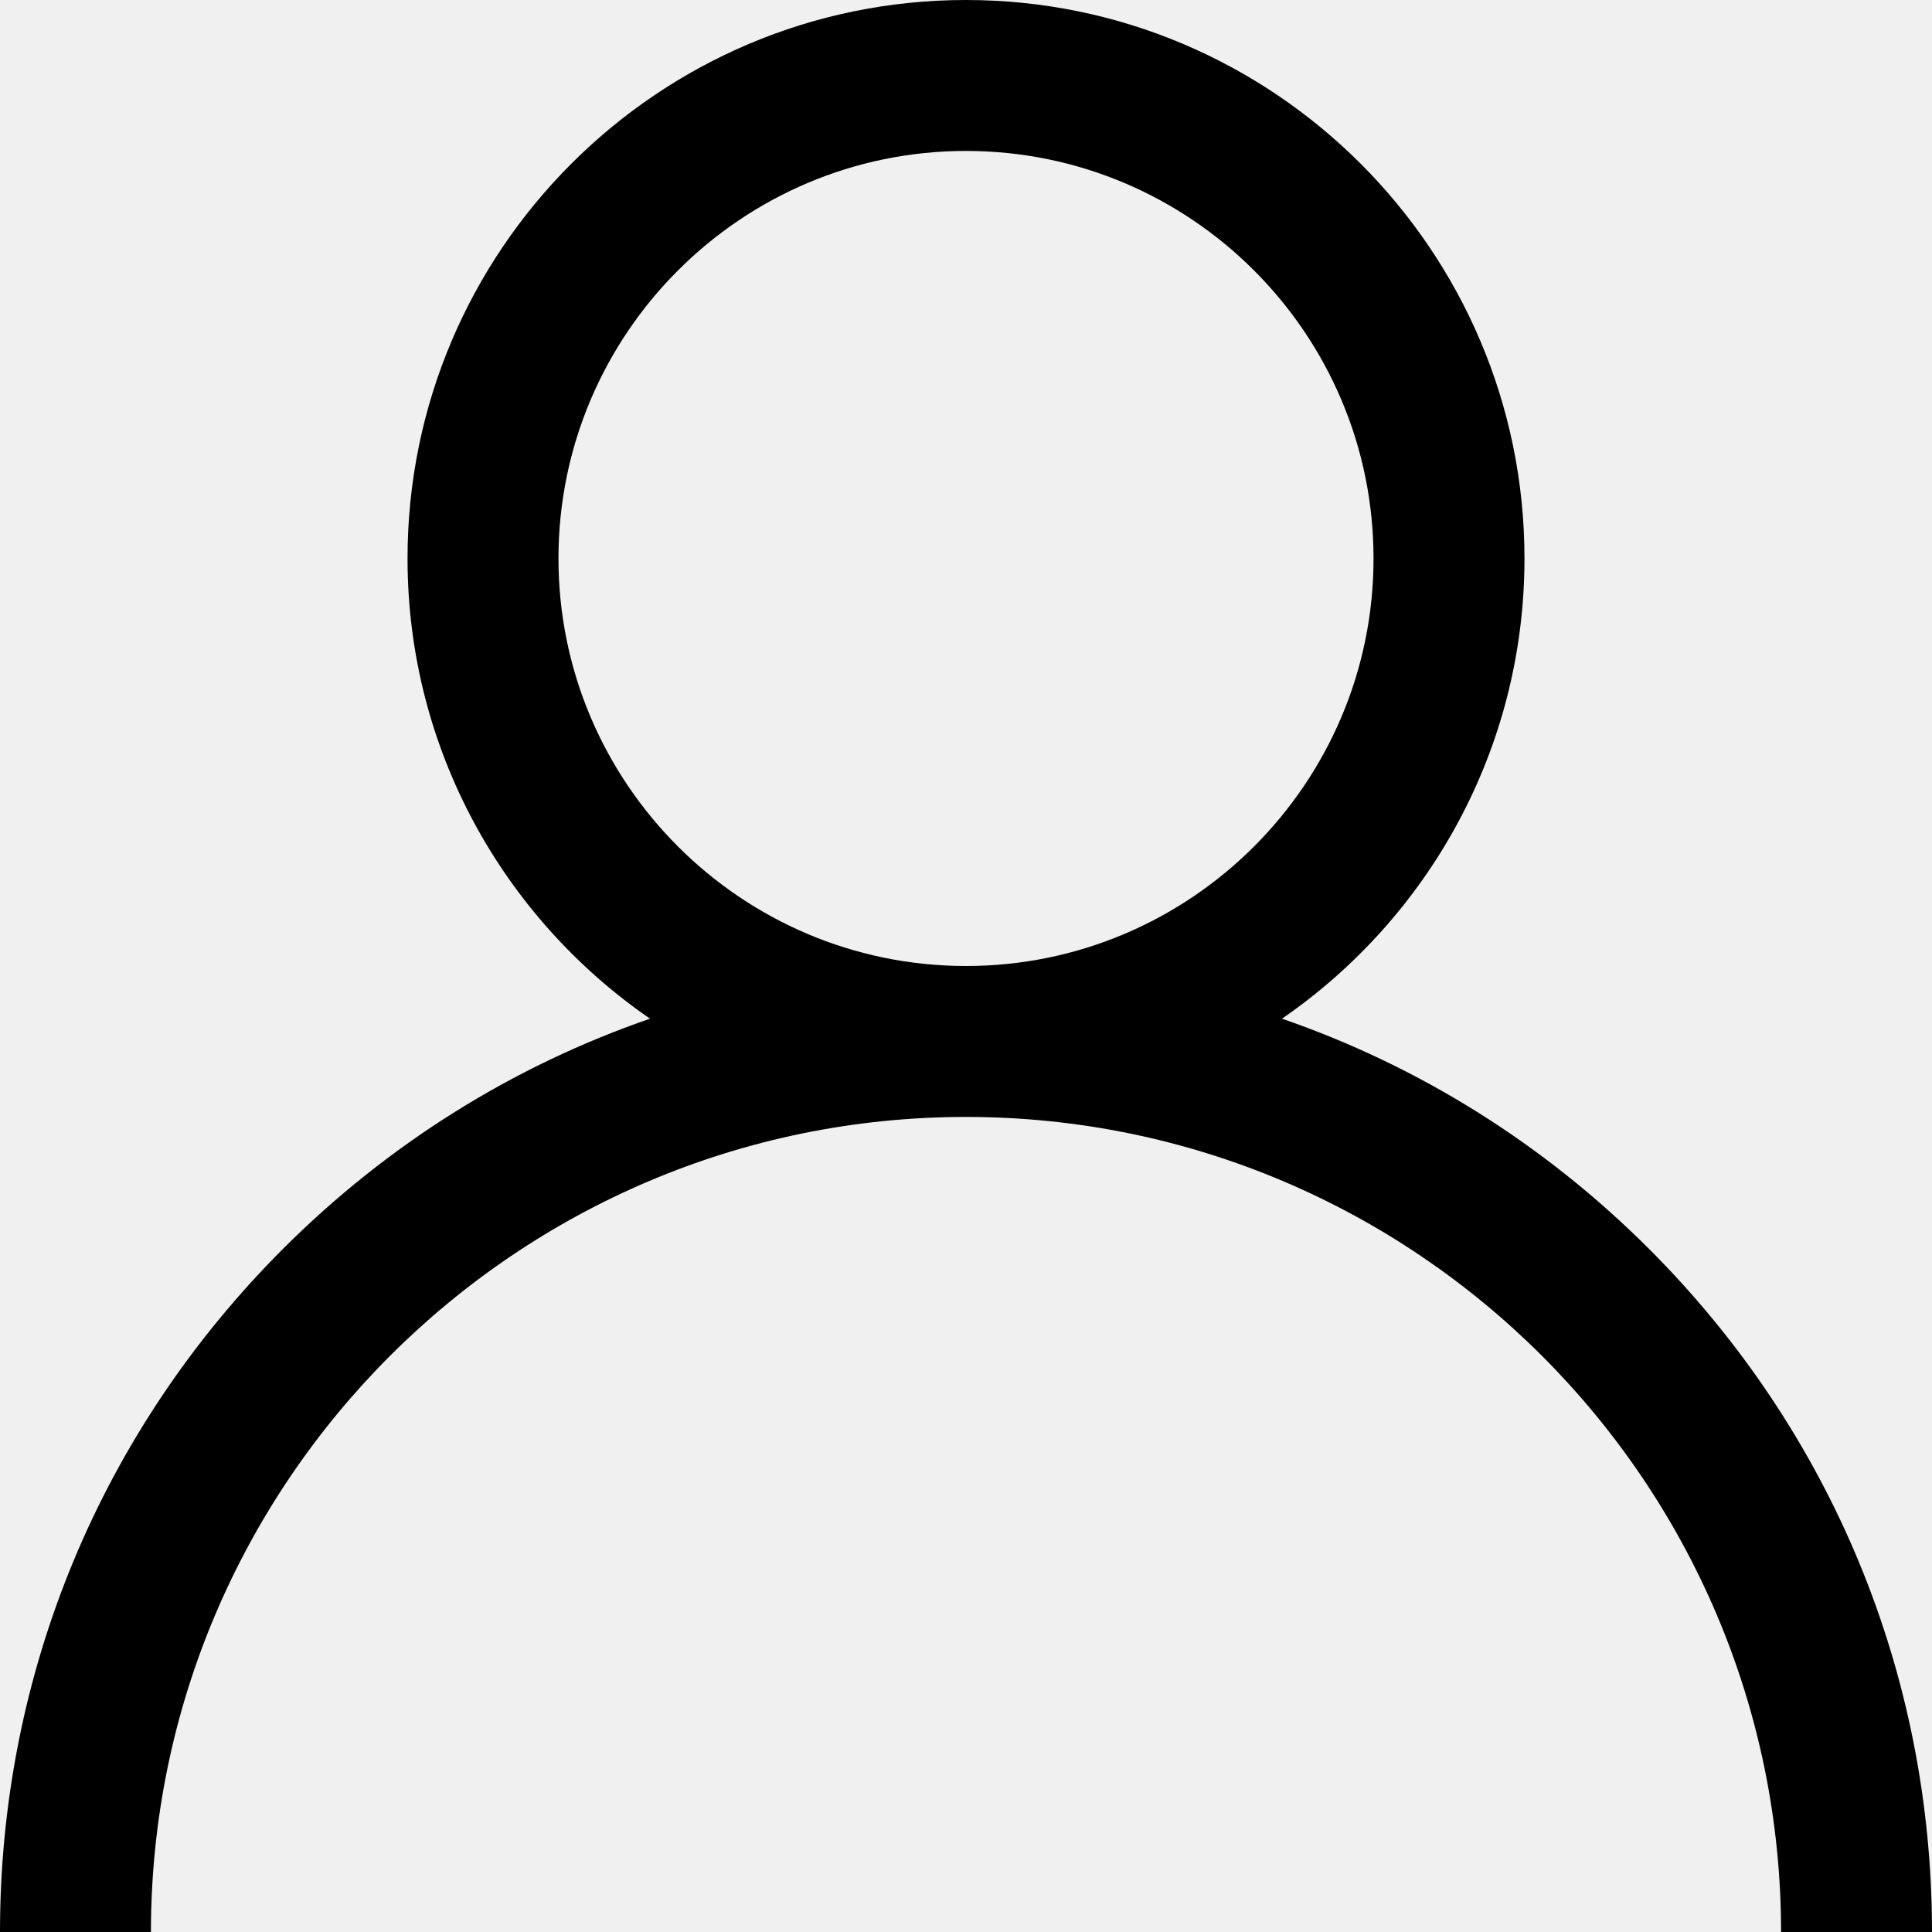
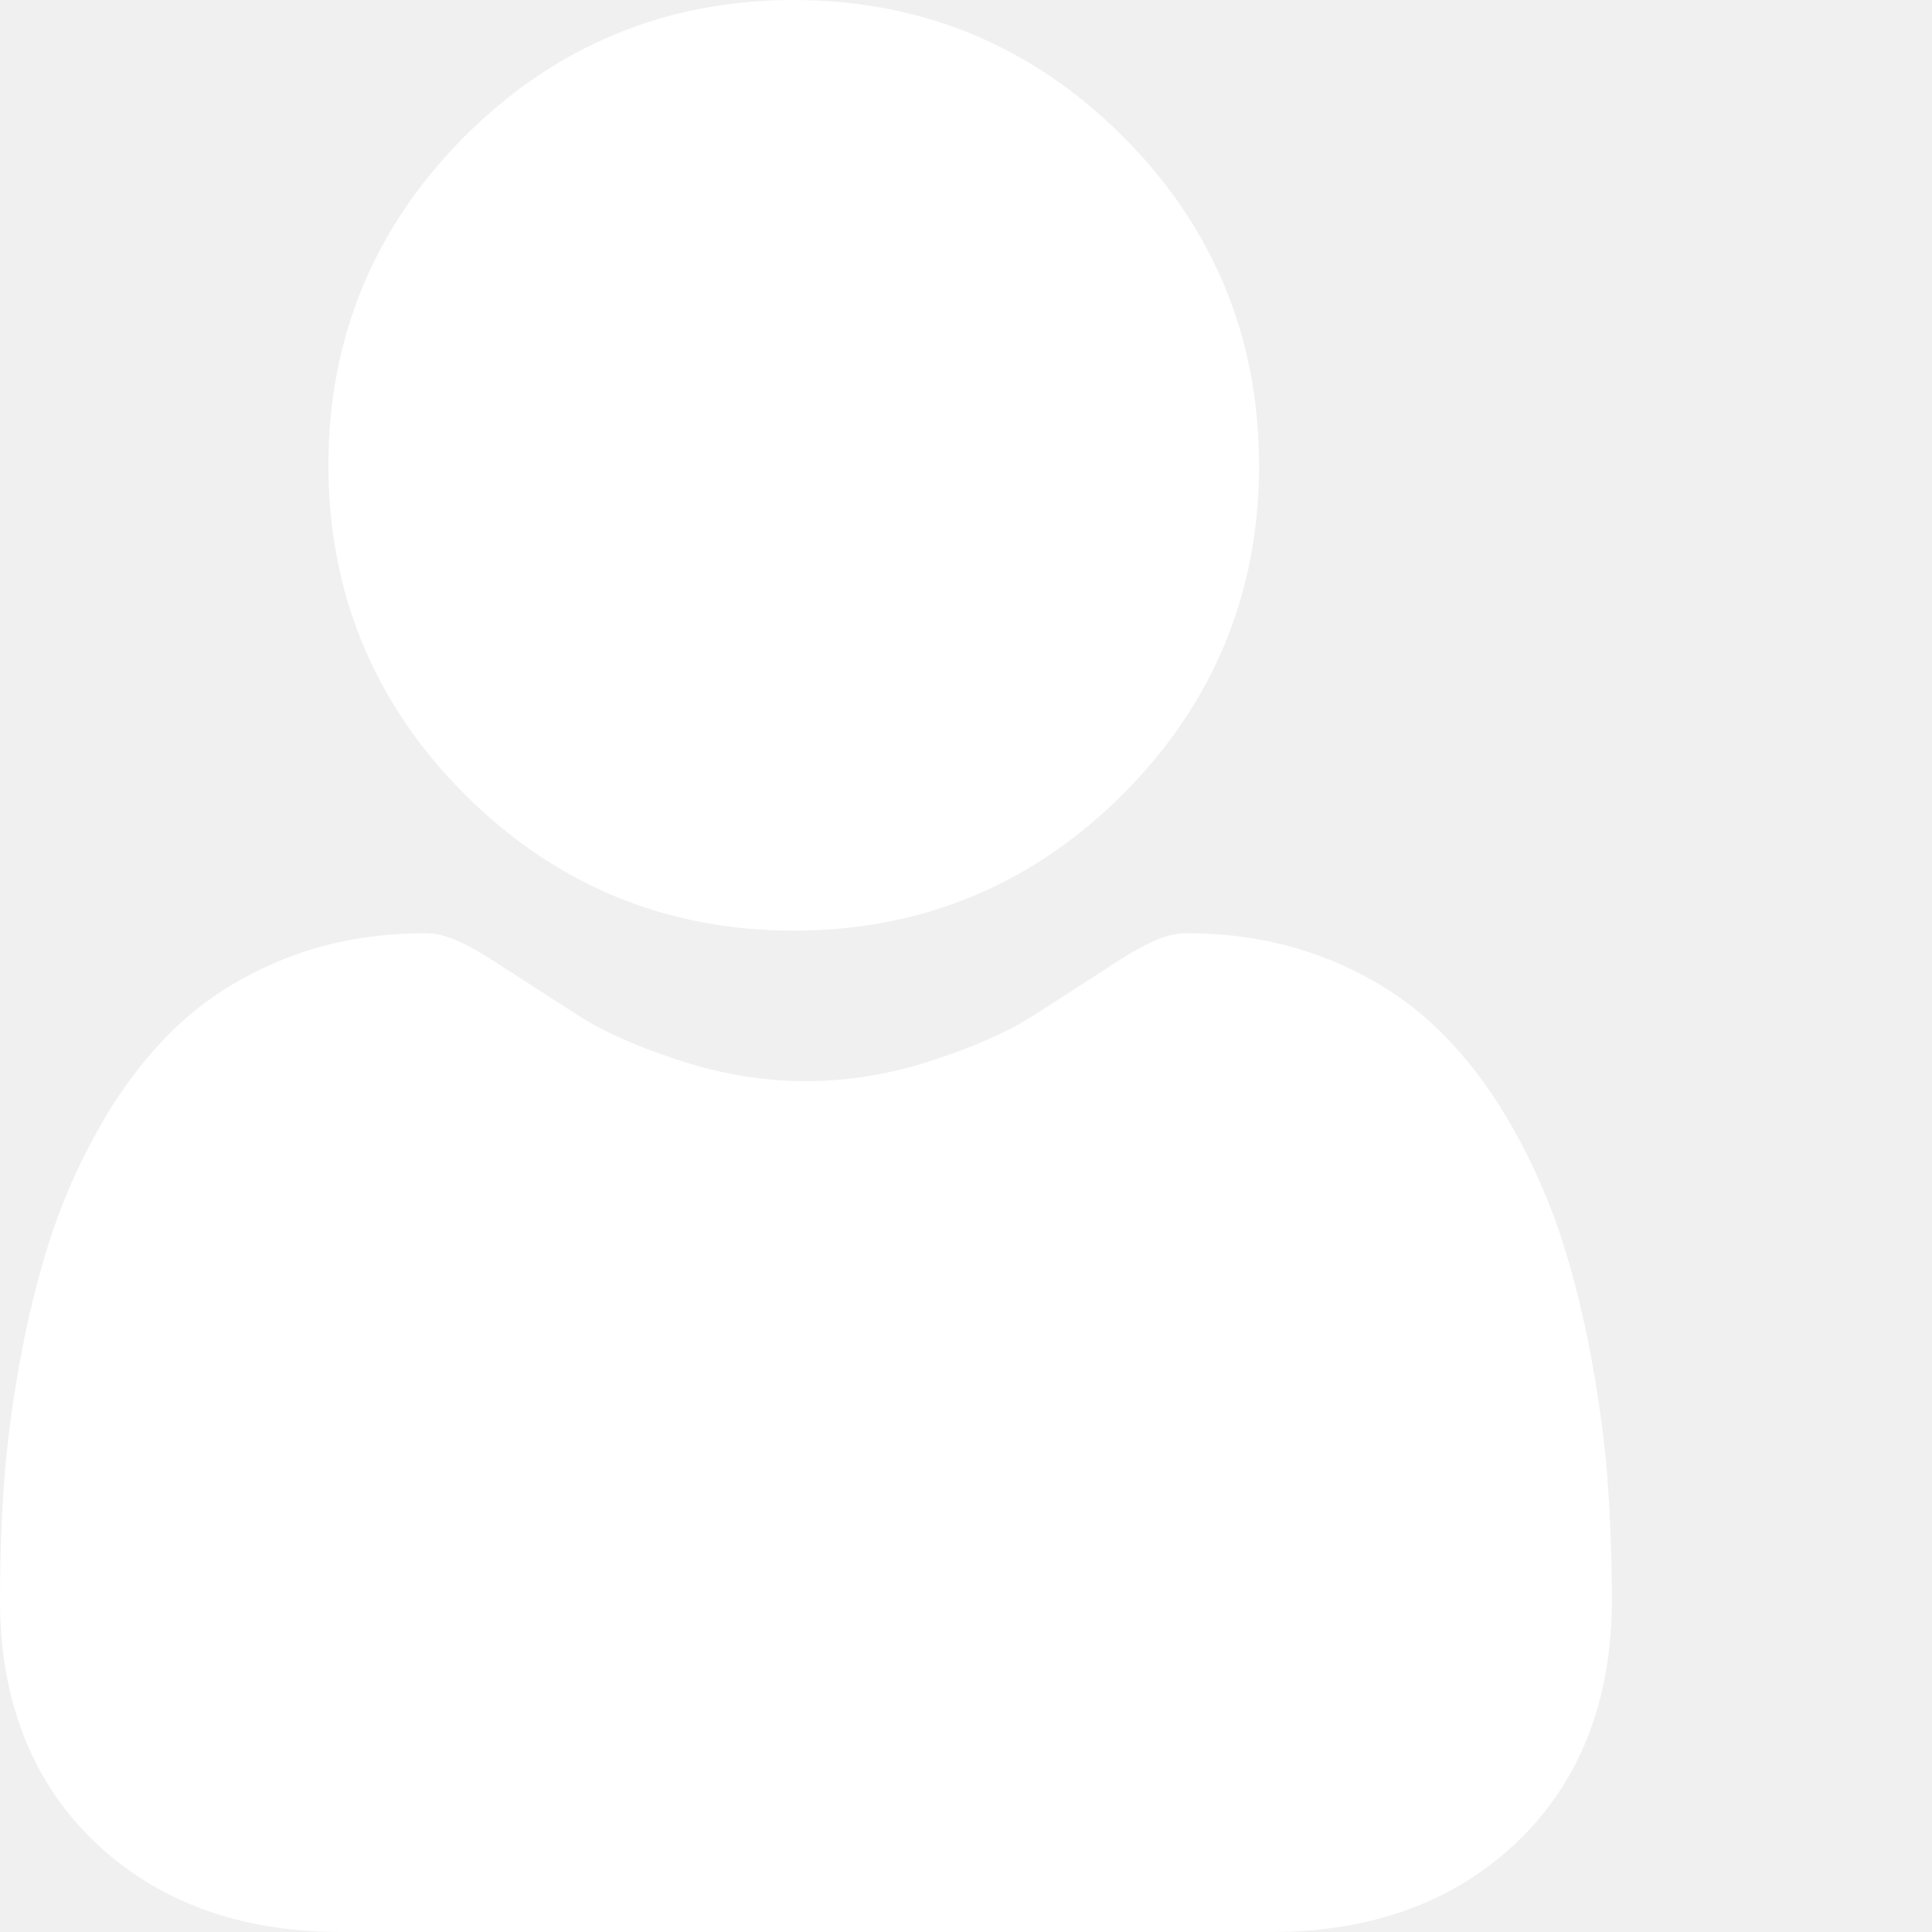
- <svg xmlns="http://www.w3.org/2000/svg" version="1.1" id="Capa_1" x="0px" y="0px" viewBox="0 0 512 512" style="enable-background:new 0 0 512 512;" xml:space="preserve">
+ <svg xmlns="http://www.w3.org/2000/svg" version="1.1" width="512" height="512" x="0" y="0" viewBox="0 0 512 512.002" style="enable-background:new 0 0 512 512" xml:space="preserve" class="">
  <g>
-     <g>
-       <path d="M437.02,330.98c-27.883-27.882-61.071-48.523-97.281-61.018C378.521,243.251,404,198.548,404,148    C404,66.393,337.607,0,256,0S108,66.393,108,148c0,50.548,25.479,95.251,64.262,121.962    c-36.21,12.495-69.398,33.136-97.281,61.018C26.629,379.333,0,443.62,0,512h40c0-119.103,96.897-216,216-216s216,96.897,216,216    h40C512,443.62,485.371,379.333,437.02,330.98z M256,256c-59.551,0-108-48.448-108-108S196.449,40,256,40    c59.551,0,108,48.448,108,108S315.551,256,256,256z" />
-     </g>
+     <path d="m210.352 246.633c33.883 0 63.223-12.152 87.195-36.129 23.973-23.973 36.125-53.305 36.125-87.191 0-33.875-12.152-63.211-36.129-87.191-23.977-23.969-53.312-36.121-87.191-36.121-33.887 0-63.219 12.152-87.191 36.125s-36.129 53.309-36.129 87.188c0 33.887 12.156 63.223 36.133 87.195 23.977 23.969 53.312 36.125 87.188 36.125zm0 0" fill="#ffffff" data-original="#000000" style="" class="" />
+     <path d="m426.129 393.703c-.691-9.977-2.09-20.859-4.148-32.352-2.078-11.578-4.754-22.523-7.957-32.527-3.309-10.34-7.809-20.551-13.371-30.336-5.773-10.156-12.555-19-20.164-26.277-7.957-7.613-17.699-13.734-28.965-18.199-11.227-4.441-23.668-6.691-36.977-6.691-5.227 0-10.281 2.145-20.043 8.5-6.008 3.918-13.035 8.449-20.879 13.461-6.707 4.273-15.793 8.277-27.016 11.902-10.949 3.543-22.066 5.34-33.039 5.34-10.973 0-22.086-1.797-33.047-5.34-11.211-3.621-20.297-7.625-26.996-11.898-7.77-4.965-14.801-9.496-20.898-13.469-9.75-6.355-14.809-8.5-20.035-8.5-13.312 0-25.75 2.254-36.973 6.699-11.258 4.457-21.004 10.578-28.969 18.199-7.605 7.281-14.391 16.121-20.156 26.273-5.559 9.785-10.059 19.992-13.371 30.34-3.199 10.004-5.875 20.945-7.953 32.523-2.059 11.477-3.457 22.363-4.148 32.363-.68 9.797-1.023 19.965-1.023 30.234 0 26.727 8.496 48.363 25.25 64.32 16.547 15.746 38.441 23.734 65.066 23.734h246.531c26.625 0 48.512-7.984 65.062-23.734 16.758-15.945 25.254-37.586 25.254-64.324-.004-10.316-.352-20.492-1.035-30.242zm0 0" fill="#ffffff" data-original="#000000" style="" class="" />
  </g>
-   <g>
- </g>
-   <g>
- </g>
-   <g>
- </g>
-   <g>
- </g>
-   <g>
- </g>
-   <g>
- </g>
-   <g>
- </g>
-   <g>
- </g>
-   <g>
- </g>
-   <g>
- </g>
-   <g>
- </g>
-   <g>
- </g>
-   <g>
- </g>
-   <g>
- </g>
-   <g>
- </g>
</svg>
